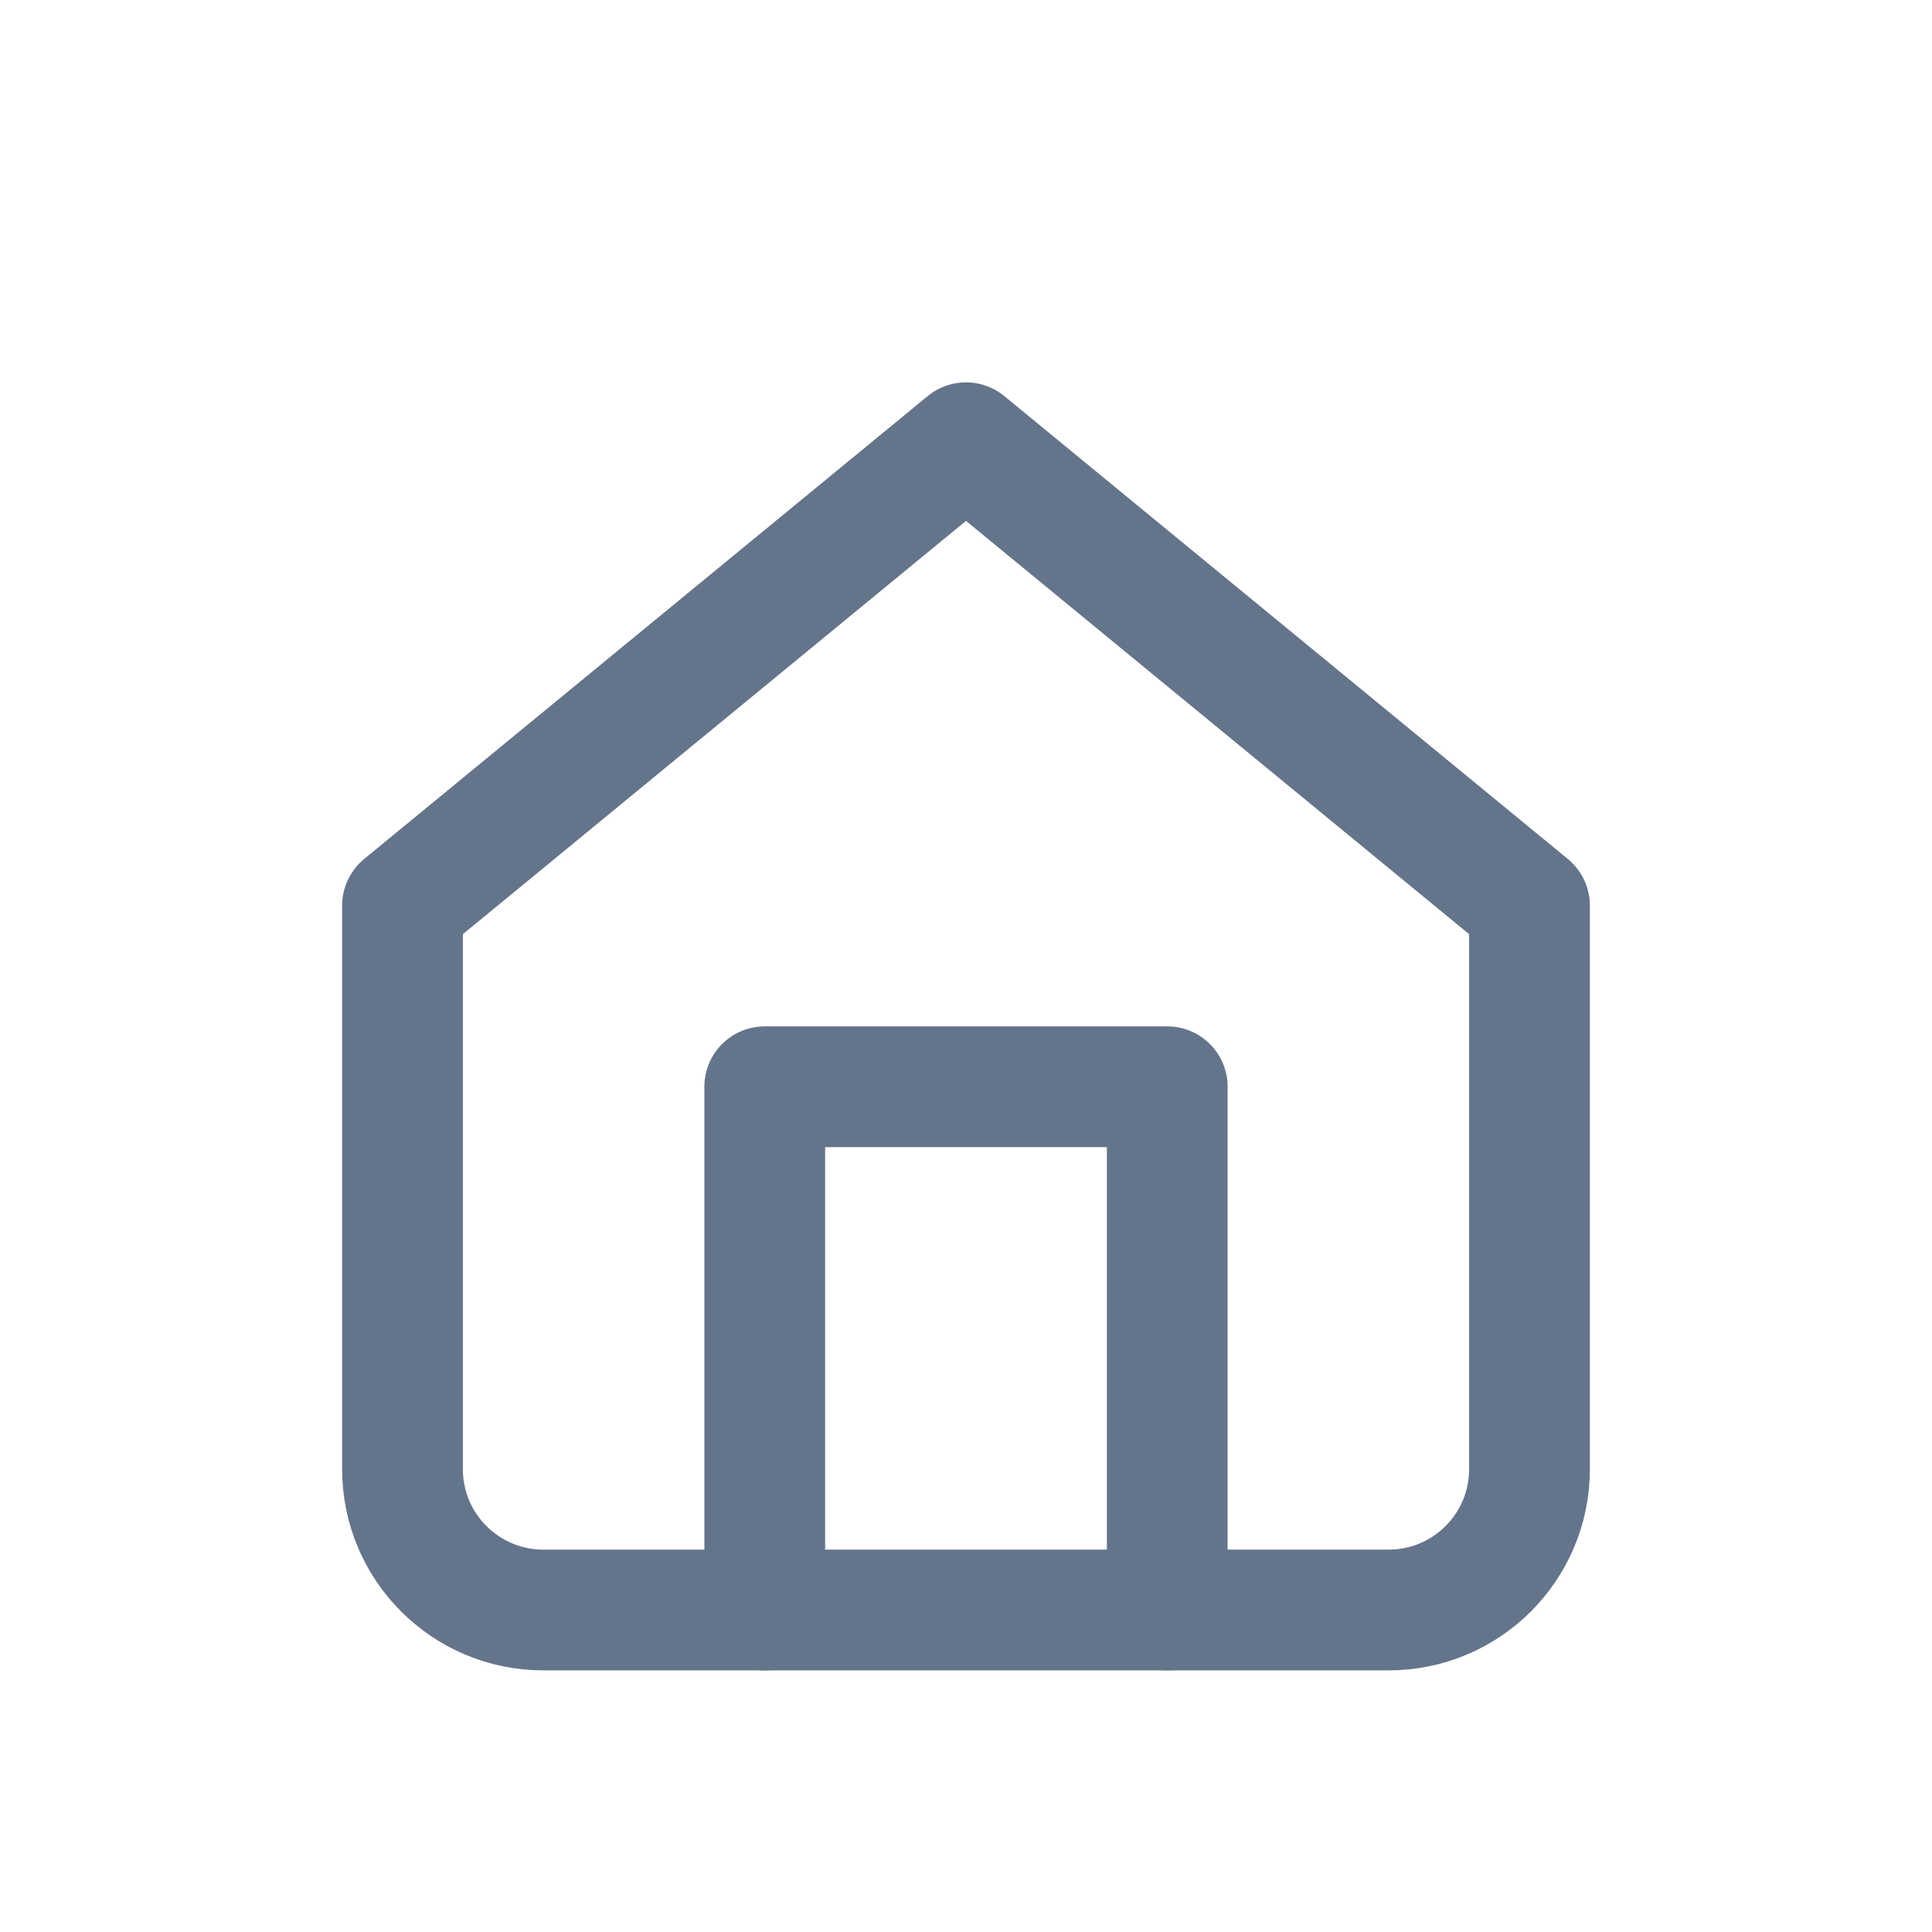
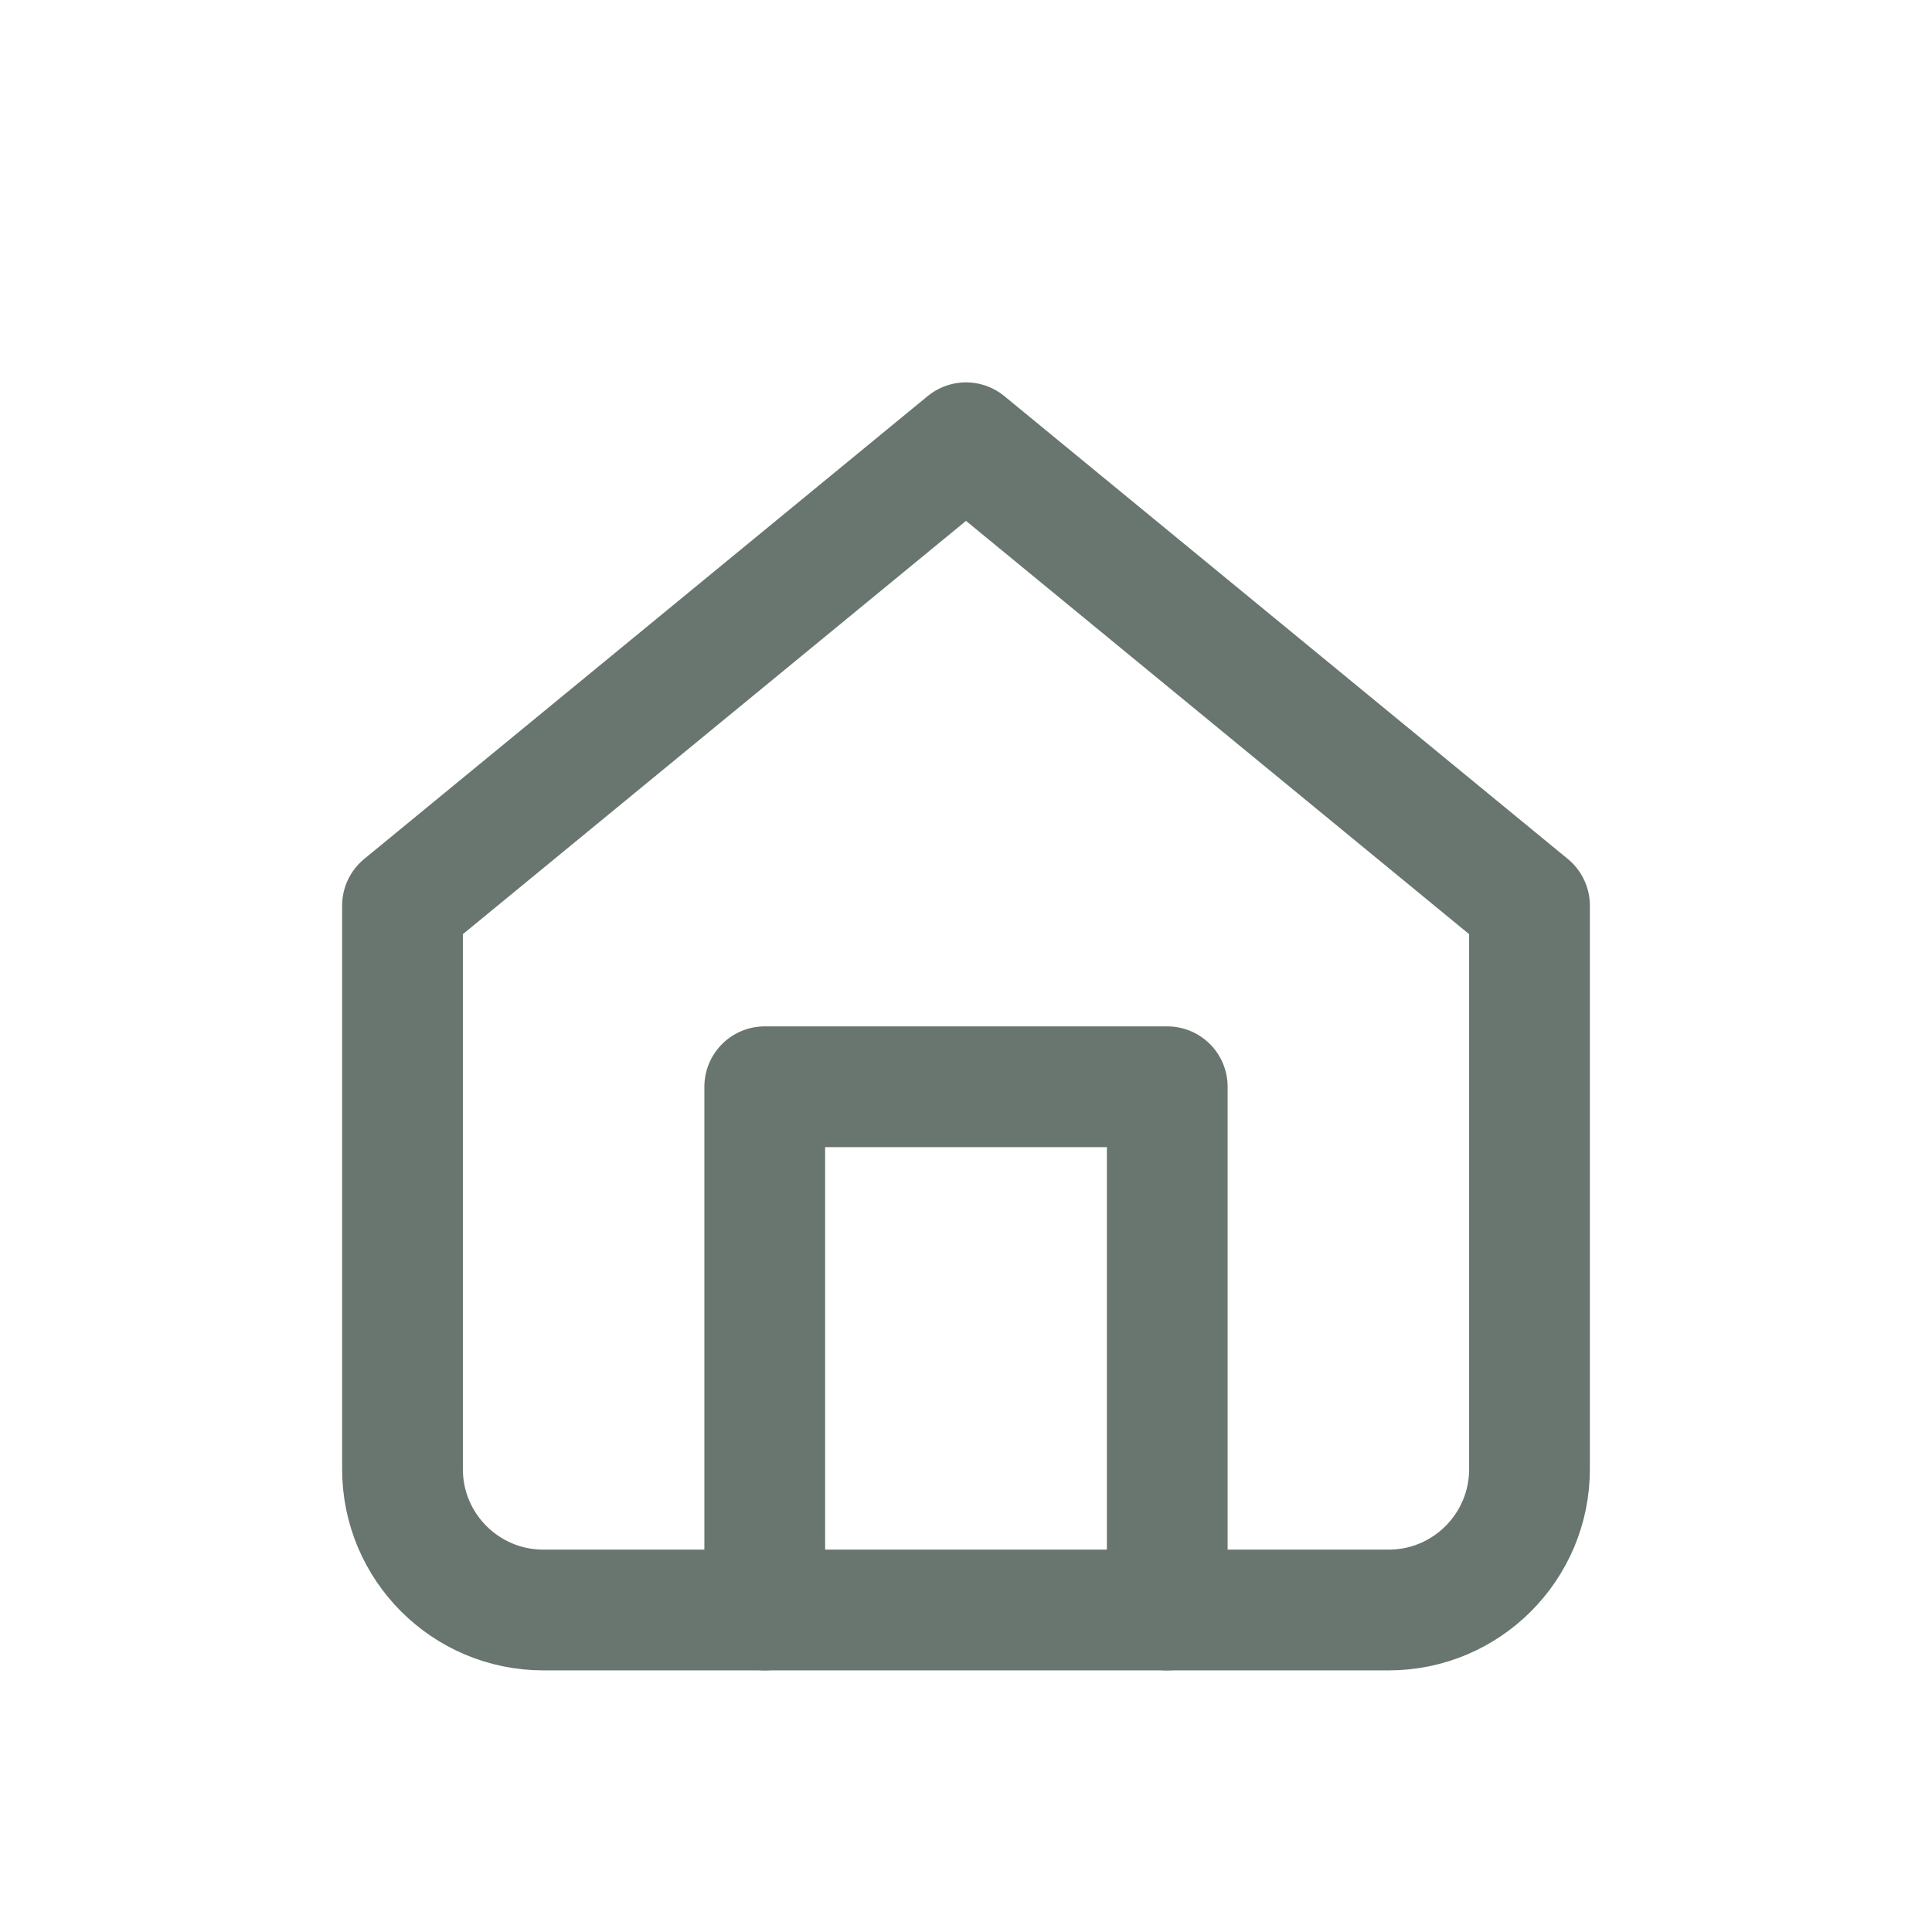
<svg xmlns="http://www.w3.org/2000/svg" width="48" height="48" viewBox="0 0 48 48" fill="none">
-   <path d="M10 22.5L24 11l14 11.5v14A3.5 3.5 0 0 1 34.5 40h-21A3.5 3.5 0 0 1 10 36.5v-14Z" stroke="#64748b" stroke-width="3" stroke-linejoin="round" />
-   <path d="M19 40V27h10v13" stroke="#64748b" stroke-width="3" stroke-linecap="round" stroke-linejoin="round" />
+   <path d="M10 22.5L24 11l14 11.5v14A3.5 3.5 0 0 1 34.5 40h-21A3.5 3.5 0 0 1 10 36.5v-14Z" stroke="#68766f" stroke-width="3" stroke-linejoin="round" />
+   <path d="M19 40V27h10v13" stroke="#68766f" stroke-width="3" stroke-linecap="round" stroke-linejoin="round" />
</svg>
